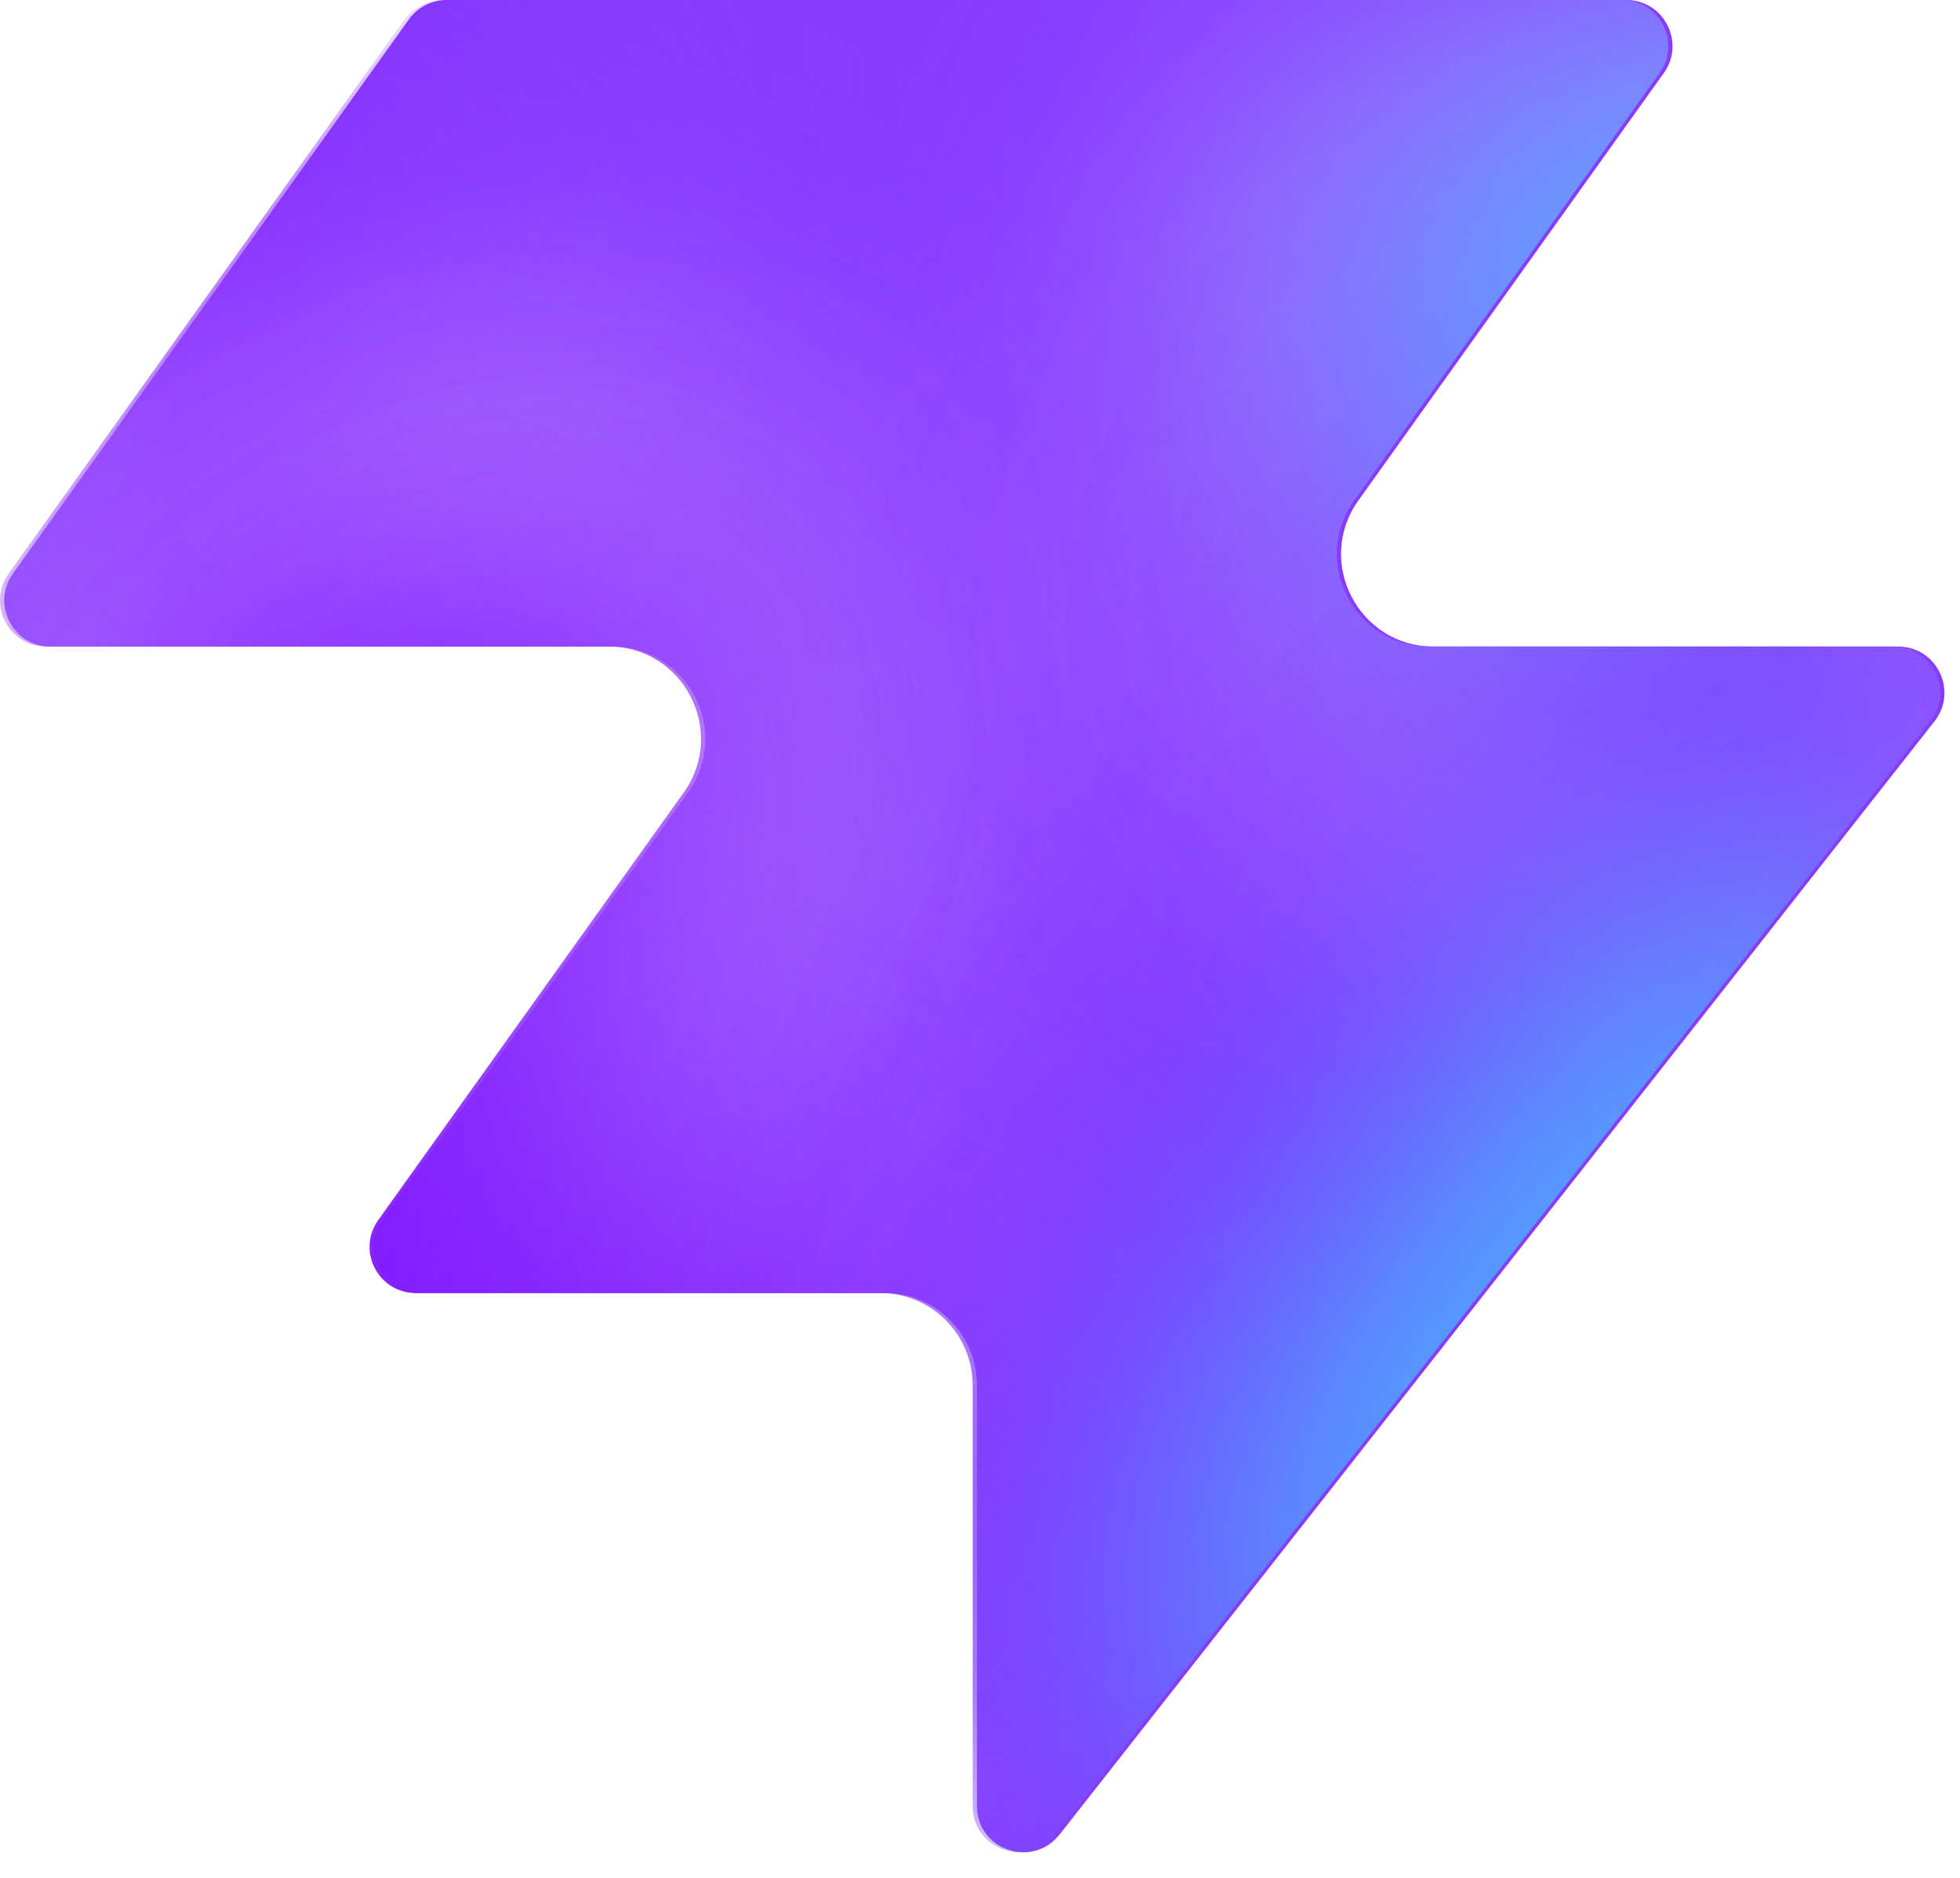
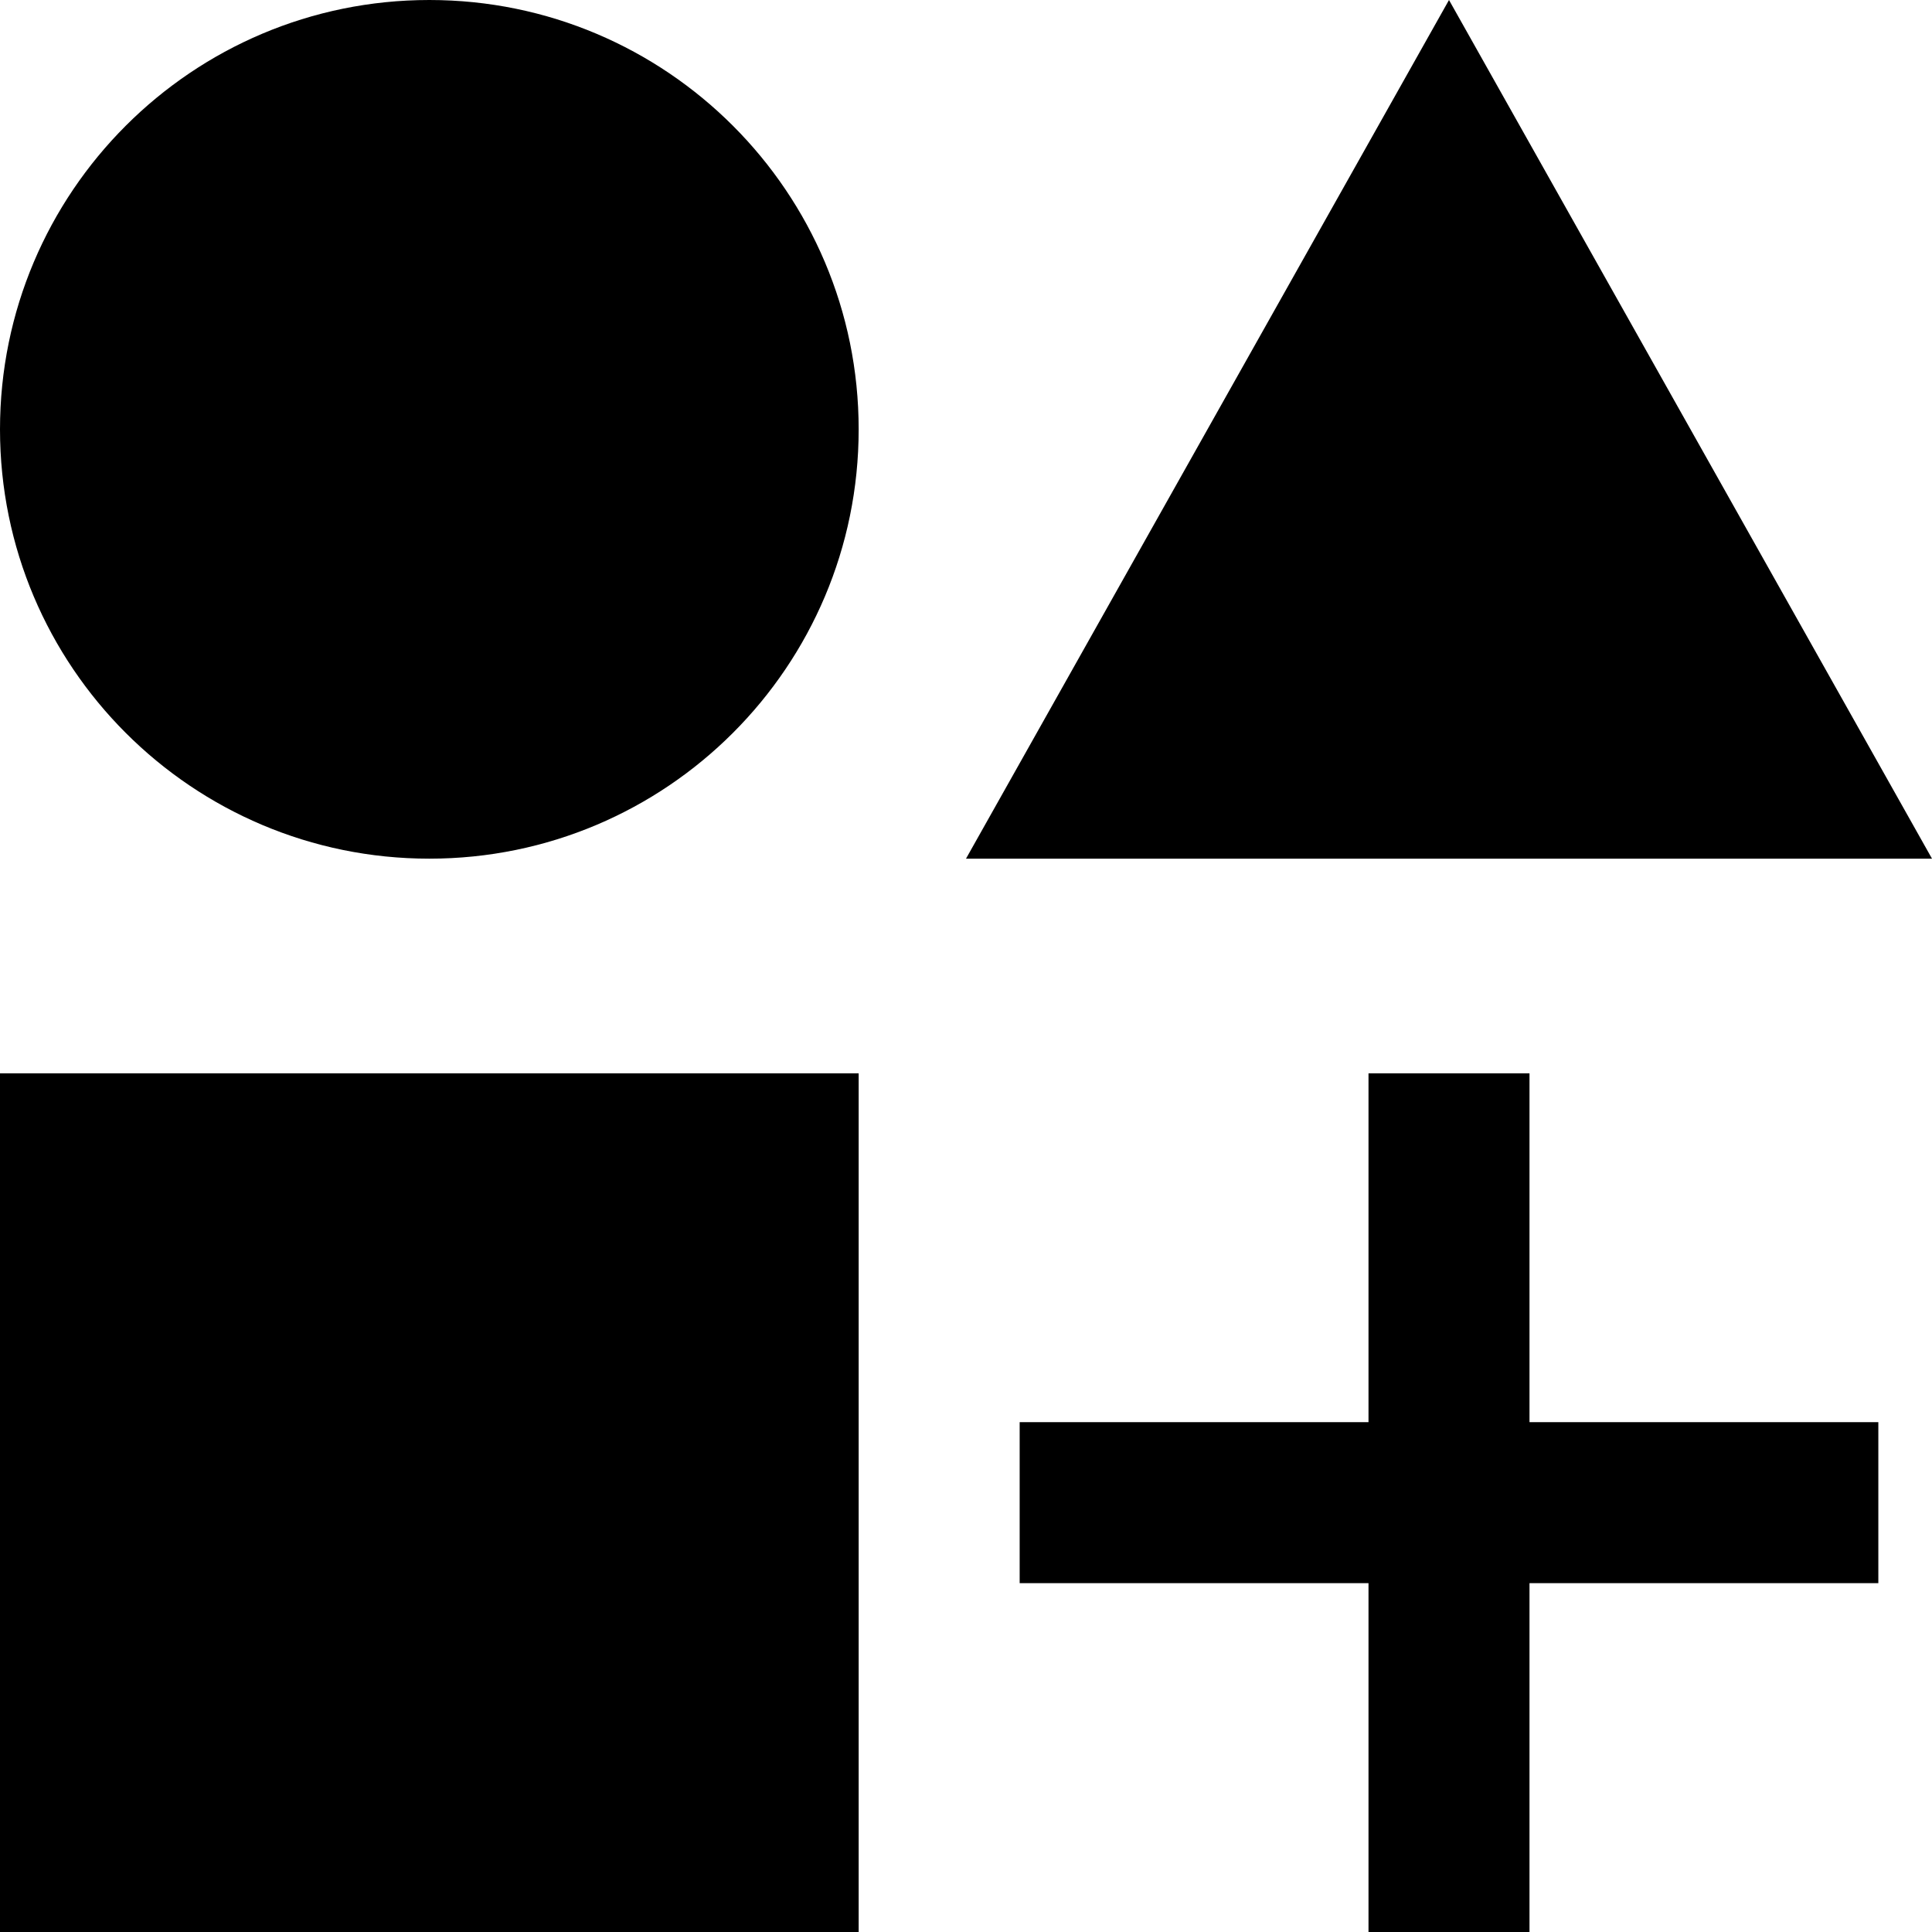
- <svg xmlns="http://www.w3.org/2000/svg" width="48" height="46" fill="none" viewBox="0 0 48 46">
-   <path fill="#863bff" d="M25.946 44.938c-.664.845-2.021.375-2.021-.698V33.937a2.26 2.26 0 0 0-2.262-2.262H10.287c-.92 0-1.456-1.04-.92-1.788l7.48-10.471c1.07-1.497 0-3.578-1.842-3.578H1.237c-.92 0-1.456-1.04-.92-1.788L10.013.474c.214-.297.556-.474.92-.474h28.894c.92 0 1.456 1.04.92 1.788l-7.48 10.471c-1.07 1.498 0 3.579 1.842 3.579h11.377c.943 0 1.473 1.088.89 1.83L25.947 44.94z" style="fill:#863bff;fill:color(display-p3 .525 .23 1);fill-opacity:1" />
-   <mask id="a" width="48" height="46" x="0" y="0" maskUnits="userSpaceOnUse" style="mask-type:alpha">
-     <path fill="#000" d="M25.842 44.938c-.664.844-2.021.375-2.021-.698V33.937a2.26 2.26 0 0 0-2.262-2.262H10.183c-.92 0-1.456-1.04-.92-1.788l7.48-10.471c1.07-1.498 0-3.579-1.842-3.579H1.133c-.92 0-1.456-1.04-.92-1.787L9.91.473c.214-.297.556-.474.92-.474h28.894c.92 0 1.456 1.04.92 1.788l-7.48 10.471c-1.07 1.498 0 3.578 1.842 3.578h11.377c.943 0 1.473 1.088.89 1.832L25.843 44.94z" style="fill:#000;fill-opacity:1" />
-   </mask>
-   <g mask="url(#a)">
-     <g filter="url(#b)">
-       <ellipse cx="5.508" cy="14.704" fill="#ede6ff" rx="5.508" ry="14.704" style="fill:#ede6ff;fill:color(display-p3 .927 .903 1);fill-opacity:1" transform="matrix(.00324 1 1 -.00324 -4.47 31.516)" />
-     </g>
-     <g filter="url(#c)">
-       <ellipse cx="10.399" cy="29.851" fill="#ede6ff" rx="10.399" ry="29.851" style="fill:#ede6ff;fill:color(display-p3 .927 .903 1);fill-opacity:1" transform="matrix(.00324 1 1 -.00324 -39.328 7.883)" />
-     </g>
-     <g filter="url(#d)">
-       <ellipse cx="5.508" cy="30.487" fill="#7e14ff" rx="5.508" ry="30.487" style="fill:#7e14ff;fill:color(display-p3 .492 .077 1);fill-opacity:1" transform="rotate(89.814 -25.913 -14.639)scale(1 -1)" />
-     </g>
-     <g filter="url(#e)">
-       <ellipse cx="5.508" cy="30.599" fill="#7e14ff" rx="5.508" ry="30.599" style="fill:#7e14ff;fill:color(display-p3 .492 .077 1);fill-opacity:1" transform="rotate(89.814 -32.644 -3.334)scale(1 -1)" />
-     </g>
-     <g filter="url(#f)">
-       <ellipse cx="5.508" cy="30.599" fill="#7e14ff" rx="5.508" ry="30.599" style="fill:#7e14ff;fill:color(display-p3 .492 .077 1);fill-opacity:1" transform="matrix(.00324 1 1 -.00324 -34.34 30.47)" />
-     </g>
-     <g filter="url(#g)">
-       <ellipse cx="14.072" cy="22.078" fill="#ede6ff" rx="14.072" ry="22.078" style="fill:#ede6ff;fill:color(display-p3 .927 .903 1);fill-opacity:1" transform="rotate(93.35 24.506 48.493)scale(-1 1)" />
-     </g>
-     <g filter="url(#h)">
-       <ellipse cx="3.47" cy="21.501" fill="#7e14ff" rx="3.47" ry="21.501" style="fill:#7e14ff;fill:color(display-p3 .492 .077 1);fill-opacity:1" transform="rotate(89.009 28.708 47.59)scale(-1 1)" />
-     </g>
-     <g filter="url(#i)">
-       <ellipse cx="3.47" cy="21.501" fill="#7e14ff" rx="3.47" ry="21.501" style="fill:#7e14ff;fill:color(display-p3 .492 .077 1);fill-opacity:1" transform="rotate(89.009 28.708 47.59)scale(-1 1)" />
-     </g>
-     <g filter="url(#j)">
-       <ellipse cx=".387" cy="8.972" fill="#7e14ff" rx="4.407" ry="29.108" style="fill:#7e14ff;fill:color(display-p3 .492 .077 1);fill-opacity:1" transform="rotate(39.51 .387 8.972)" />
-     </g>
-     <g filter="url(#k)">
-       <ellipse cx="47.523" cy="-6.092" fill="#7e14ff" rx="4.407" ry="29.108" style="fill:#7e14ff;fill:color(display-p3 .492 .077 1);fill-opacity:1" transform="rotate(37.892 47.523 -6.092)" />
-     </g>
-     <g filter="url(#l)">
-       <ellipse cx="41.412" cy="6.333" fill="#47bfff" rx="5.971" ry="9.665" style="fill:#47bfff;fill:color(display-p3 .28 .748 1);fill-opacity:1" transform="rotate(37.892 41.412 6.333)" />
-     </g>
-     <g filter="url(#m)">
-       <ellipse cx="-1.879" cy="38.332" fill="#7e14ff" rx="4.407" ry="29.108" style="fill:#7e14ff;fill:color(display-p3 .492 .077 1);fill-opacity:1" transform="rotate(37.892 -1.88 38.332)" />
-     </g>
-     <g filter="url(#n)">
-       <ellipse cx="-1.879" cy="38.332" fill="#7e14ff" rx="4.407" ry="29.108" style="fill:#7e14ff;fill:color(display-p3 .492 .077 1);fill-opacity:1" transform="rotate(37.892 -1.88 38.332)" />
-     </g>
-     <g filter="url(#o)">
-       <ellipse cx="35.651" cy="29.907" fill="#7e14ff" rx="4.407" ry="29.108" style="fill:#7e14ff;fill:color(display-p3 .492 .077 1);fill-opacity:1" transform="rotate(37.892 35.651 29.907)" />
-     </g>
-     <g filter="url(#p)">
-       <ellipse cx="38.418" cy="32.4" fill="#47bfff" rx="5.971" ry="15.297" style="fill:#47bfff;fill:color(display-p3 .28 .748 1);fill-opacity:1" transform="rotate(37.892 38.418 32.4)" />
-     </g>
-   </g>
-   <defs>
-     <filter id="b" width="60.045" height="41.654" x="-19.77" y="16.149" color-interpolation-filters="sRGB" filterUnits="userSpaceOnUse">
-       <feFlood flood-opacity="0" result="BackgroundImageFix" />
-       <feBlend in="SourceGraphic" in2="BackgroundImageFix" result="shape" />
-       <feGaussianBlur result="effect1_foregroundBlur_2002_17158" stdDeviation="7.659" />
-     </filter>
-     <filter id="c" width="90.34" height="51.437" x="-54.613" y="-7.533" color-interpolation-filters="sRGB" filterUnits="userSpaceOnUse">
-       <feFlood flood-opacity="0" result="BackgroundImageFix" />
-       <feBlend in="SourceGraphic" in2="BackgroundImageFix" result="shape" />
-       <feGaussianBlur result="effect1_foregroundBlur_2002_17158" stdDeviation="7.659" />
-     </filter>
-     <filter id="d" width="79.355" height="29.4" x="-49.64" y="2.03" color-interpolation-filters="sRGB" filterUnits="userSpaceOnUse">
-       <feFlood flood-opacity="0" result="BackgroundImageFix" />
-       <feBlend in="SourceGraphic" in2="BackgroundImageFix" result="shape" />
-       <feGaussianBlur result="effect1_foregroundBlur_2002_17158" stdDeviation="4.596" />
-     </filter>
-     <filter id="e" width="79.579" height="29.4" x="-45.045" y="20.029" color-interpolation-filters="sRGB" filterUnits="userSpaceOnUse">
-       <feFlood flood-opacity="0" result="BackgroundImageFix" />
-       <feBlend in="SourceGraphic" in2="BackgroundImageFix" result="shape" />
-       <feGaussianBlur result="effect1_foregroundBlur_2002_17158" stdDeviation="4.596" />
-     </filter>
-     <filter id="f" width="79.579" height="29.4" x="-43.513" y="21.178" color-interpolation-filters="sRGB" filterUnits="userSpaceOnUse">
-       <feFlood flood-opacity="0" result="BackgroundImageFix" />
-       <feBlend in="SourceGraphic" in2="BackgroundImageFix" result="shape" />
-       <feGaussianBlur result="effect1_foregroundBlur_2002_17158" stdDeviation="4.596" />
-     </filter>
-     <filter id="g" width="74.749" height="58.852" x="15.756" y="-17.901" color-interpolation-filters="sRGB" filterUnits="userSpaceOnUse">
-       <feFlood flood-opacity="0" result="BackgroundImageFix" />
-       <feBlend in="SourceGraphic" in2="BackgroundImageFix" result="shape" />
-       <feGaussianBlur result="effect1_foregroundBlur_2002_17158" stdDeviation="7.659" />
-     </filter>
-     <filter id="h" width="61.377" height="25.362" x="23.548" y="2.284" color-interpolation-filters="sRGB" filterUnits="userSpaceOnUse">
-       <feFlood flood-opacity="0" result="BackgroundImageFix" />
-       <feBlend in="SourceGraphic" in2="BackgroundImageFix" result="shape" />
-       <feGaussianBlur result="effect1_foregroundBlur_2002_17158" stdDeviation="4.596" />
-     </filter>
-     <filter id="i" width="61.377" height="25.362" x="23.548" y="2.284" color-interpolation-filters="sRGB" filterUnits="userSpaceOnUse">
-       <feFlood flood-opacity="0" result="BackgroundImageFix" />
-       <feBlend in="SourceGraphic" in2="BackgroundImageFix" result="shape" />
-       <feGaussianBlur result="effect1_foregroundBlur_2002_17158" stdDeviation="4.596" />
-     </filter>
-     <filter id="j" width="56.045" height="63.649" x="-27.636" y="-22.853" color-interpolation-filters="sRGB" filterUnits="userSpaceOnUse">
-       <feFlood flood-opacity="0" result="BackgroundImageFix" />
-       <feBlend in="SourceGraphic" in2="BackgroundImageFix" result="shape" />
-       <feGaussianBlur result="effect1_foregroundBlur_2002_17158" stdDeviation="4.596" />
-     </filter>
-     <filter id="k" width="54.814" height="64.646" x="20.116" y="-38.415" color-interpolation-filters="sRGB" filterUnits="userSpaceOnUse">
-       <feFlood flood-opacity="0" result="BackgroundImageFix" />
-       <feBlend in="SourceGraphic" in2="BackgroundImageFix" result="shape" />
-       <feGaussianBlur result="effect1_foregroundBlur_2002_17158" stdDeviation="4.596" />
-     </filter>
-     <filter id="l" width="33.541" height="35.313" x="24.641" y="-11.323" color-interpolation-filters="sRGB" filterUnits="userSpaceOnUse">
-       <feFlood flood-opacity="0" result="BackgroundImageFix" />
-       <feBlend in="SourceGraphic" in2="BackgroundImageFix" result="shape" />
-       <feGaussianBlur result="effect1_foregroundBlur_2002_17158" stdDeviation="4.596" />
-     </filter>
-     <filter id="m" width="54.814" height="64.646" x="-29.286" y="6.009" color-interpolation-filters="sRGB" filterUnits="userSpaceOnUse">
-       <feFlood flood-opacity="0" result="BackgroundImageFix" />
-       <feBlend in="SourceGraphic" in2="BackgroundImageFix" result="shape" />
-       <feGaussianBlur result="effect1_foregroundBlur_2002_17158" stdDeviation="4.596" />
-     </filter>
-     <filter id="n" width="54.814" height="64.646" x="-29.286" y="6.009" color-interpolation-filters="sRGB" filterUnits="userSpaceOnUse">
-       <feFlood flood-opacity="0" result="BackgroundImageFix" />
-       <feBlend in="SourceGraphic" in2="BackgroundImageFix" result="shape" />
-       <feGaussianBlur result="effect1_foregroundBlur_2002_17158" stdDeviation="4.596" />
-     </filter>
-     <filter id="o" width="54.814" height="64.646" x="8.244" y="-2.416" color-interpolation-filters="sRGB" filterUnits="userSpaceOnUse">
-       <feFlood flood-opacity="0" result="BackgroundImageFix" />
-       <feBlend in="SourceGraphic" in2="BackgroundImageFix" result="shape" />
-       <feGaussianBlur result="effect1_foregroundBlur_2002_17158" stdDeviation="4.596" />
-     </filter>
-     <filter id="p" width="39.409" height="43.623" x="18.713" y="10.588" color-interpolation-filters="sRGB" filterUnits="userSpaceOnUse">
-       <feFlood flood-opacity="0" result="BackgroundImageFix" />
-       <feBlend in="SourceGraphic" in2="BackgroundImageFix" result="shape" />
-       <feGaussianBlur result="effect1_foregroundBlur_2002_17158" stdDeviation="4.596" />
-     </filter>
-   </defs>
+ <svg xmlns="http://www.w3.org/2000/svg" fill="#000000" width="800px" height="800px" viewBox="0 0 1920 1920">
+   <path d="M0 426.667C0 191.025 191.025 0 426.667 0c235.641 0 426.666 191.025 426.666 426.667 0 235.641-191.025 426.666-426.666 426.666C191.025 853.333 0 662.308 0 426.667zm853.333 640.003V1920H0v-853.33h853.333zM1360 1920v-346.67h-346.67v-160H1360v-346.66h160v346.66h346.67v160H1520V1920h-160zm560-1066.667L1440 0 960 853.333h960z" />
</svg>
